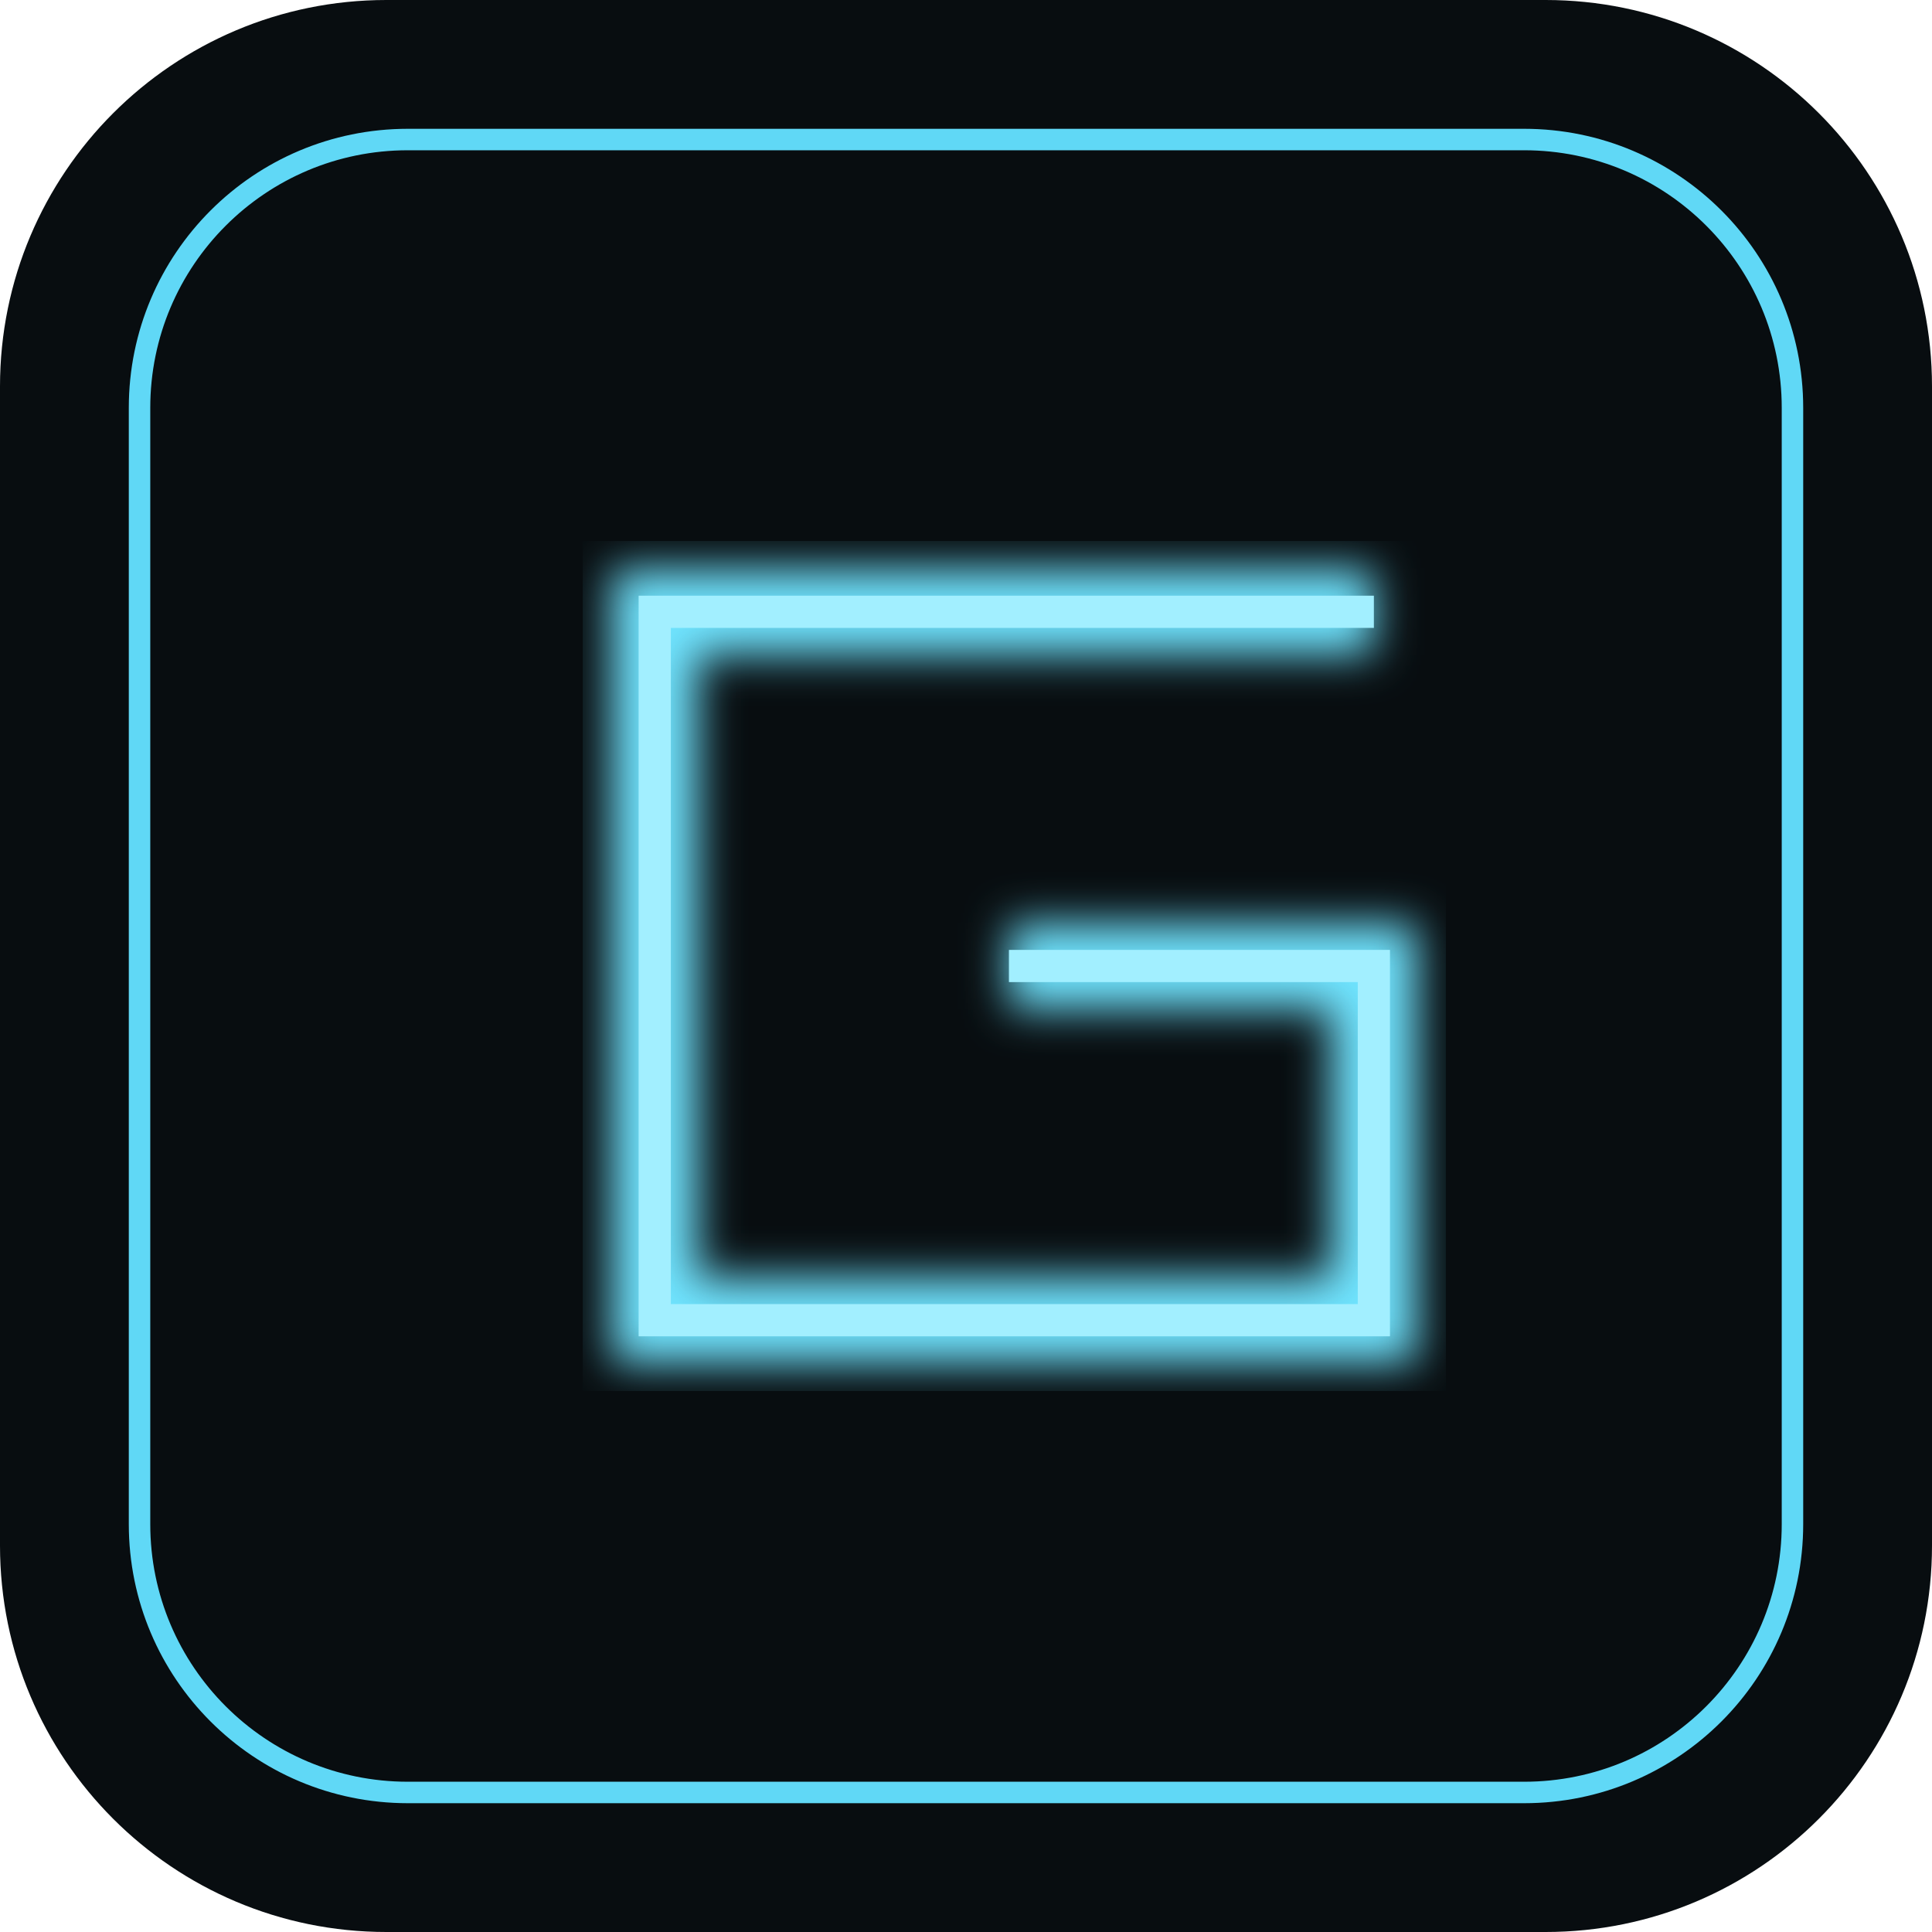
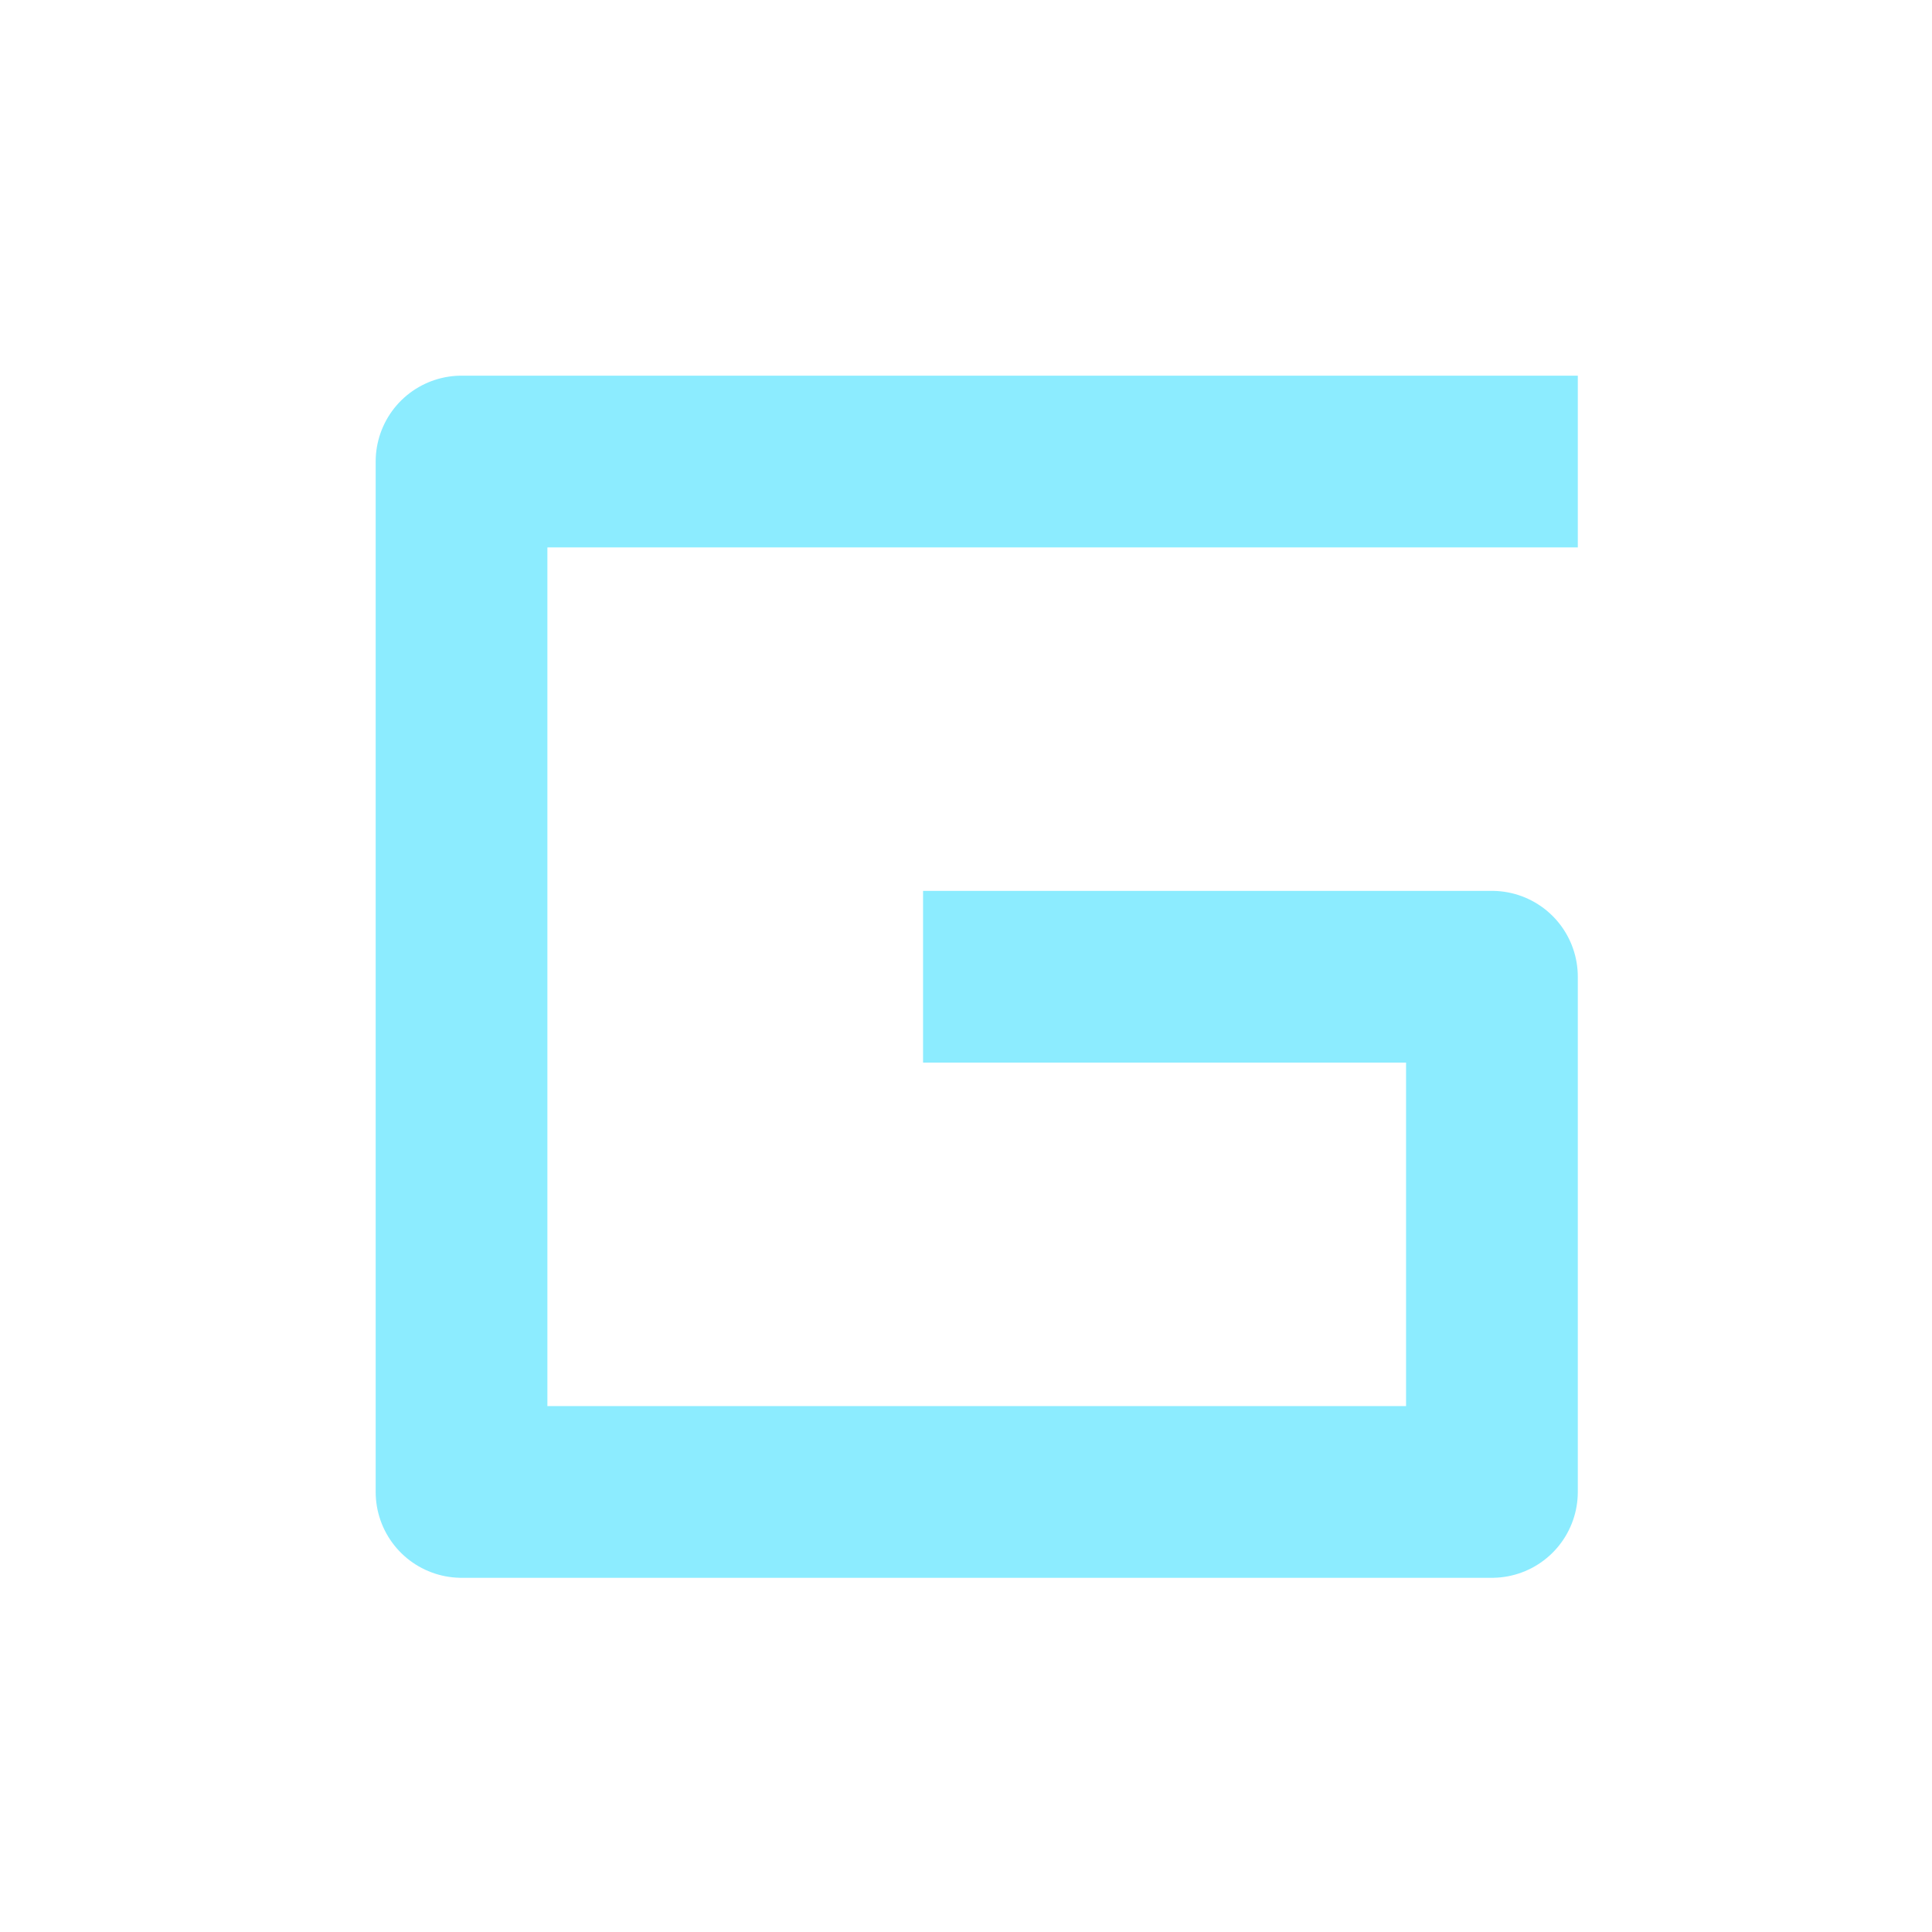
<svg xmlns="http://www.w3.org/2000/svg" viewBox="0 0 180 180">
-   <defs>
-     <filter id="glow">
-       <feGaussianBlur stdDeviation="2" />
-     </filter>
-   </defs>
-   <rect width="180" height="180" rx="36" fill="#080d10" />
-   <rect x="13" y="13" width="154" height="154" rx="25" fill="none" stroke="#60d8f6" stroke-width="2" />
-   <path d="M128 57H61v66h67V90H94" fill="none" stroke="#70e4ff" stroke-width="8" filter="url(#glow)" />
-   <path d="M128 57H61v66h67V90H94" fill="none" stroke="#a2efff" stroke-width="3" />
+   <path d="M139 43H43v96h96V91H94" fill="none" stroke="#8cecff" stroke-width="16" stroke-linejoin="round" stroke-linecap="square" />
</svg>
